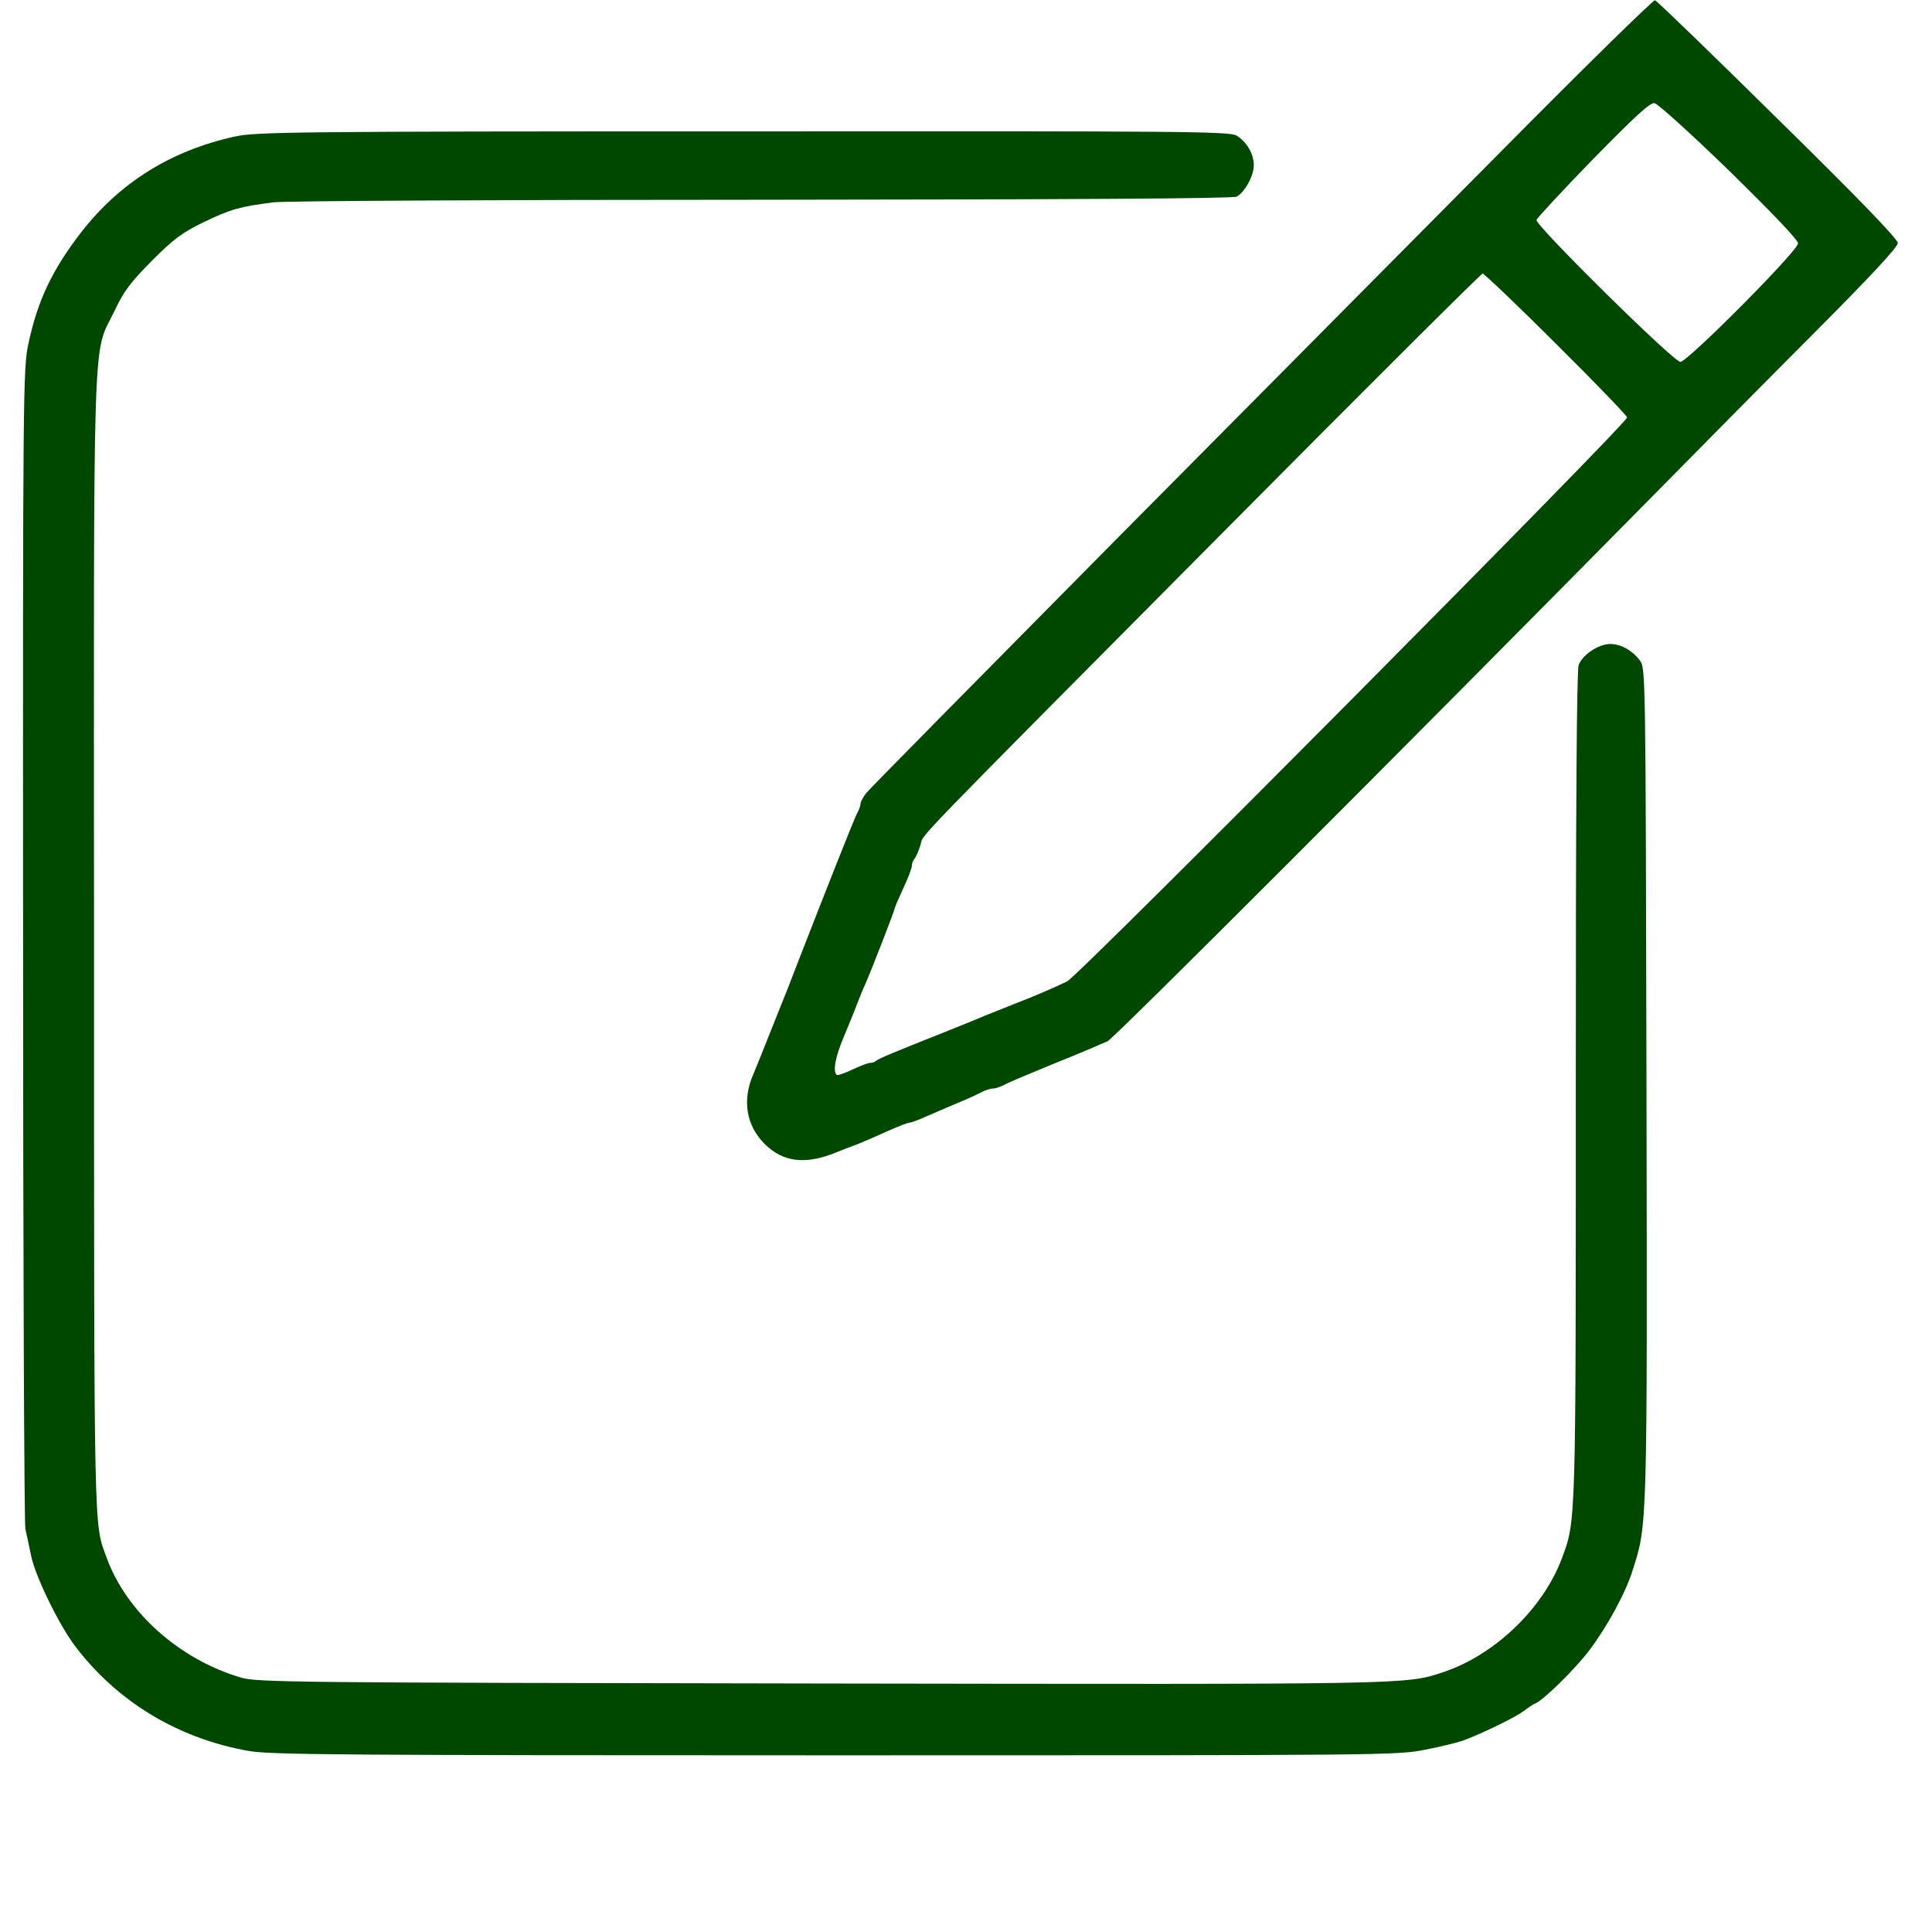
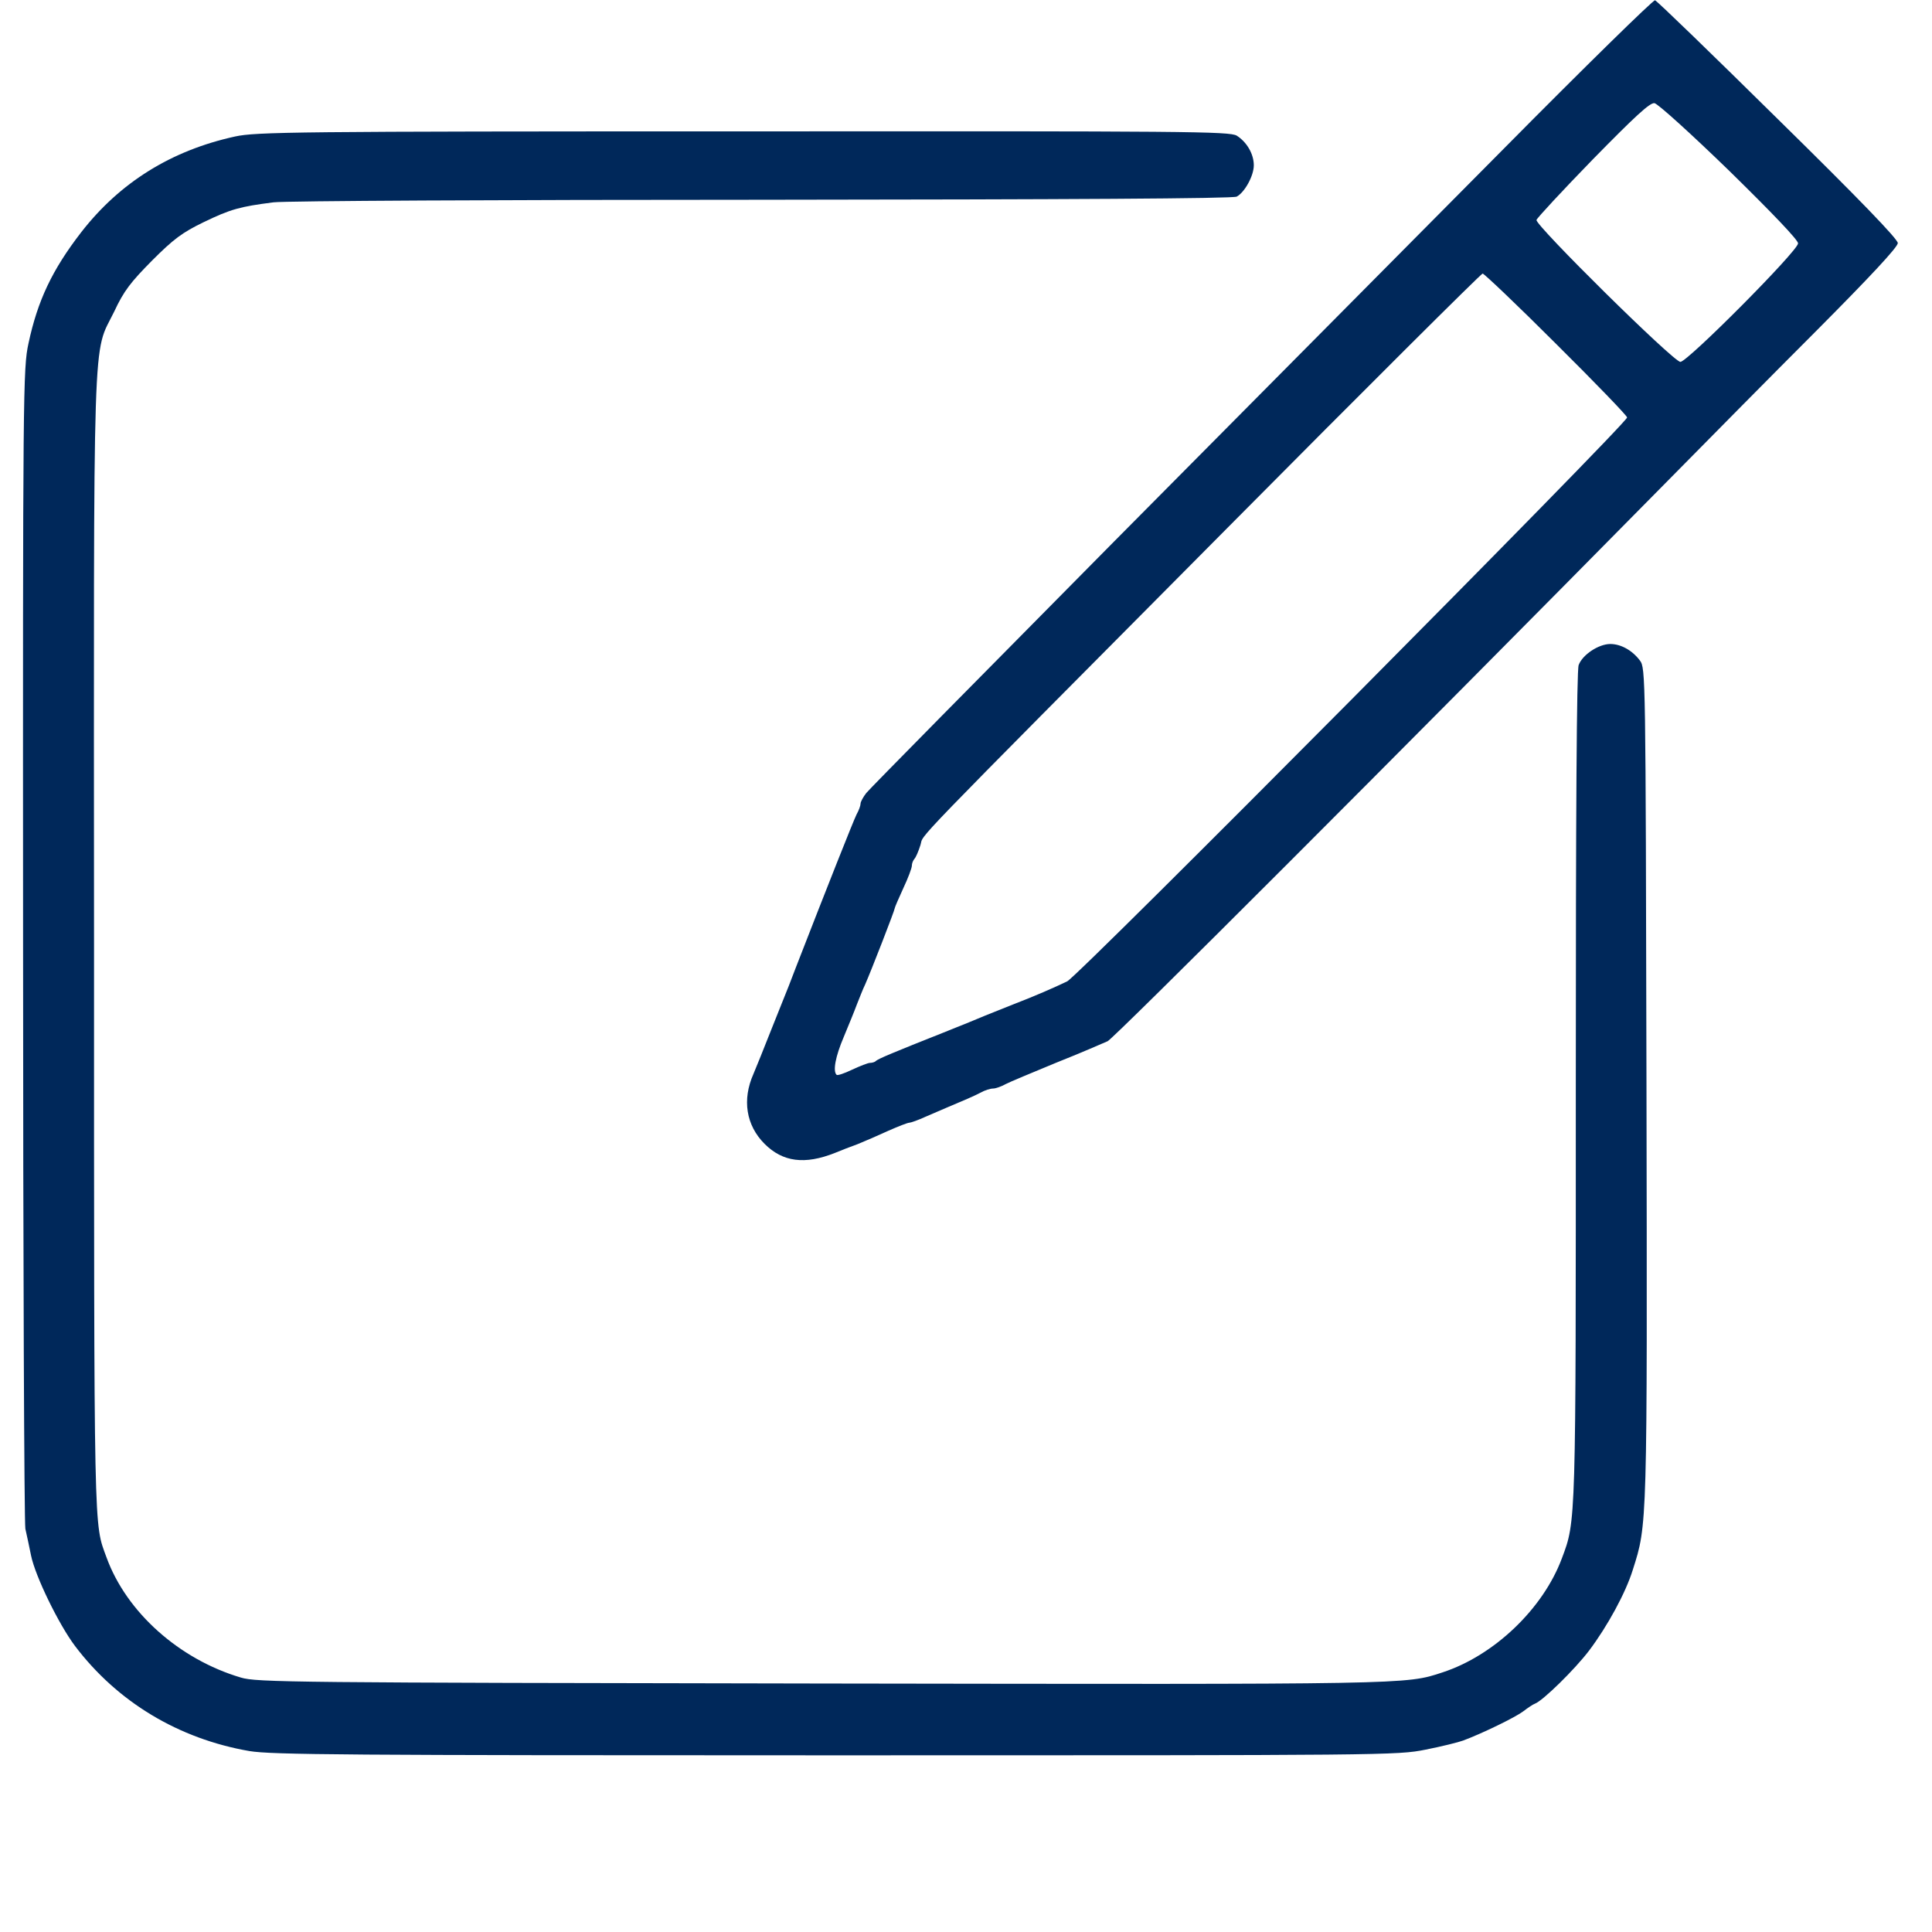
<svg xmlns="http://www.w3.org/2000/svg" version="1.0" width="30px" height="30px" viewBox="0 0 678 630" preserveAspectRatio="xMidYMid meet">
-   <g transform="translate(0,600) scale(0.1,-0.1)" fill="rgb(0, 71, 0)" stroke="none">
+   <g transform="translate(0,600) scale(0.1,-0.1)" fill="rgb(0, 40, 90)" stroke="none">
    <path d="M5276 5717 c-287 -289 -903 -910 -1369 -1380 -466 -471 -857 -867 -867 -880 -11 -14 -20 -31 -20 -37 0 -7 -6 -24 -14 -38 -11 -22 -103 -254 -213 -537 -8 -22 -20 -51 -25 -65 -6 -14 -32 -81 -60 -150 -27 -69 -56 -140 -64 -159 -40 -90 -26 -180 39 -245 64 -64 141 -74 247 -32 19 8 55 22 80 31 25 10 73 31 108 47 34 15 67 28 73 28 5 0 31 9 57 21 26 11 58 25 72 31 62 26 97 41 122 54 14 8 34 14 43 14 9 0 29 7 43 15 15 8 95 41 177 75 83 33 164 68 182 76 26 14 1005 993 1956 1957 137 139 376 381 533 538 188 189 284 292 284 306 0 14 -136 155 -420 434 -231 228 -425 416 -432 418 -6 2 -246 -233 -532 -522z m793 -77 c151 -148 241 -242 241 -254 0 -26 -388 -416 -413 -416 -24 0 -509 479 -505 498 2 7 91 103 198 213 149 152 200 199 216 197 12 -2 128 -107 263 -238z m-608 -607 c137 -136 249 -252 249 -258 0 -21 -1924 -1959 -1965 -1979 -46 -22 -112 -51 -190 -81 -38 -15 -83 -33 -100 -40 -16 -7 -82 -34 -145 -59 -171 -68 -230 -92 -237 -100 -3 -3 -12 -6 -20 -6 -7 0 -35 -11 -63 -24 -27 -13 -51 -21 -54 -18 -14 13 -4 65 25 133 17 41 38 92 46 114 9 22 21 54 29 70 22 50 104 261 104 268 0 3 14 35 30 70 17 36 30 71 30 79 0 8 4 18 9 24 5 5 14 26 21 48 15 45 -78 -50 1074 1110 489 493 894 896 899 896 5 0 122 -111 258 -247z" />
    <path d="M825 5761 c-224 -49 -404 -161 -540 -336 -102 -132 -153 -240 -185 -390 -19 -87 -20 -153 -19 -2105 0 -1108 4 -2033 8 -2055 5 -22 14 -64 20 -94 15 -73 97 -241 154 -317 149 -197 364 -326 612 -369 79 -13 331 -15 2058 -15 1938 0 1970 0 2070 20 56 11 116 26 132 32 67 25 182 81 210 102 17 13 35 25 41 27 28 10 141 121 191 187 64 85 128 202 153 283 51 160 51 144 48 1709 -3 1437 -3 1455 -23 1482 -27 36 -67 58 -104 58 -41 0 -98 -38 -111 -74 -7 -19 -10 -516 -10 -1475 0 -1546 1 -1527 -49 -1660 -66 -177 -238 -341 -419 -400 -130 -43 -110 -42 -2177 -39 -1863 3 -1984 4 -2040 21 -216 64 -401 229 -471 421 -45 124 -44 38 -44 2153 -1 2226 -6 2062 71 2220 34 73 58 103 133 179 76 76 106 98 180 134 95 46 128 55 246 70 42 5 792 9 1718 9 1073 1 1649 4 1662 11 28 15 60 73 60 110 0 40 -25 82 -60 104 -26 15 -172 16 -1732 15 -1579 0 -1709 -2 -1783 -18z" />
  </g>
</svg>
